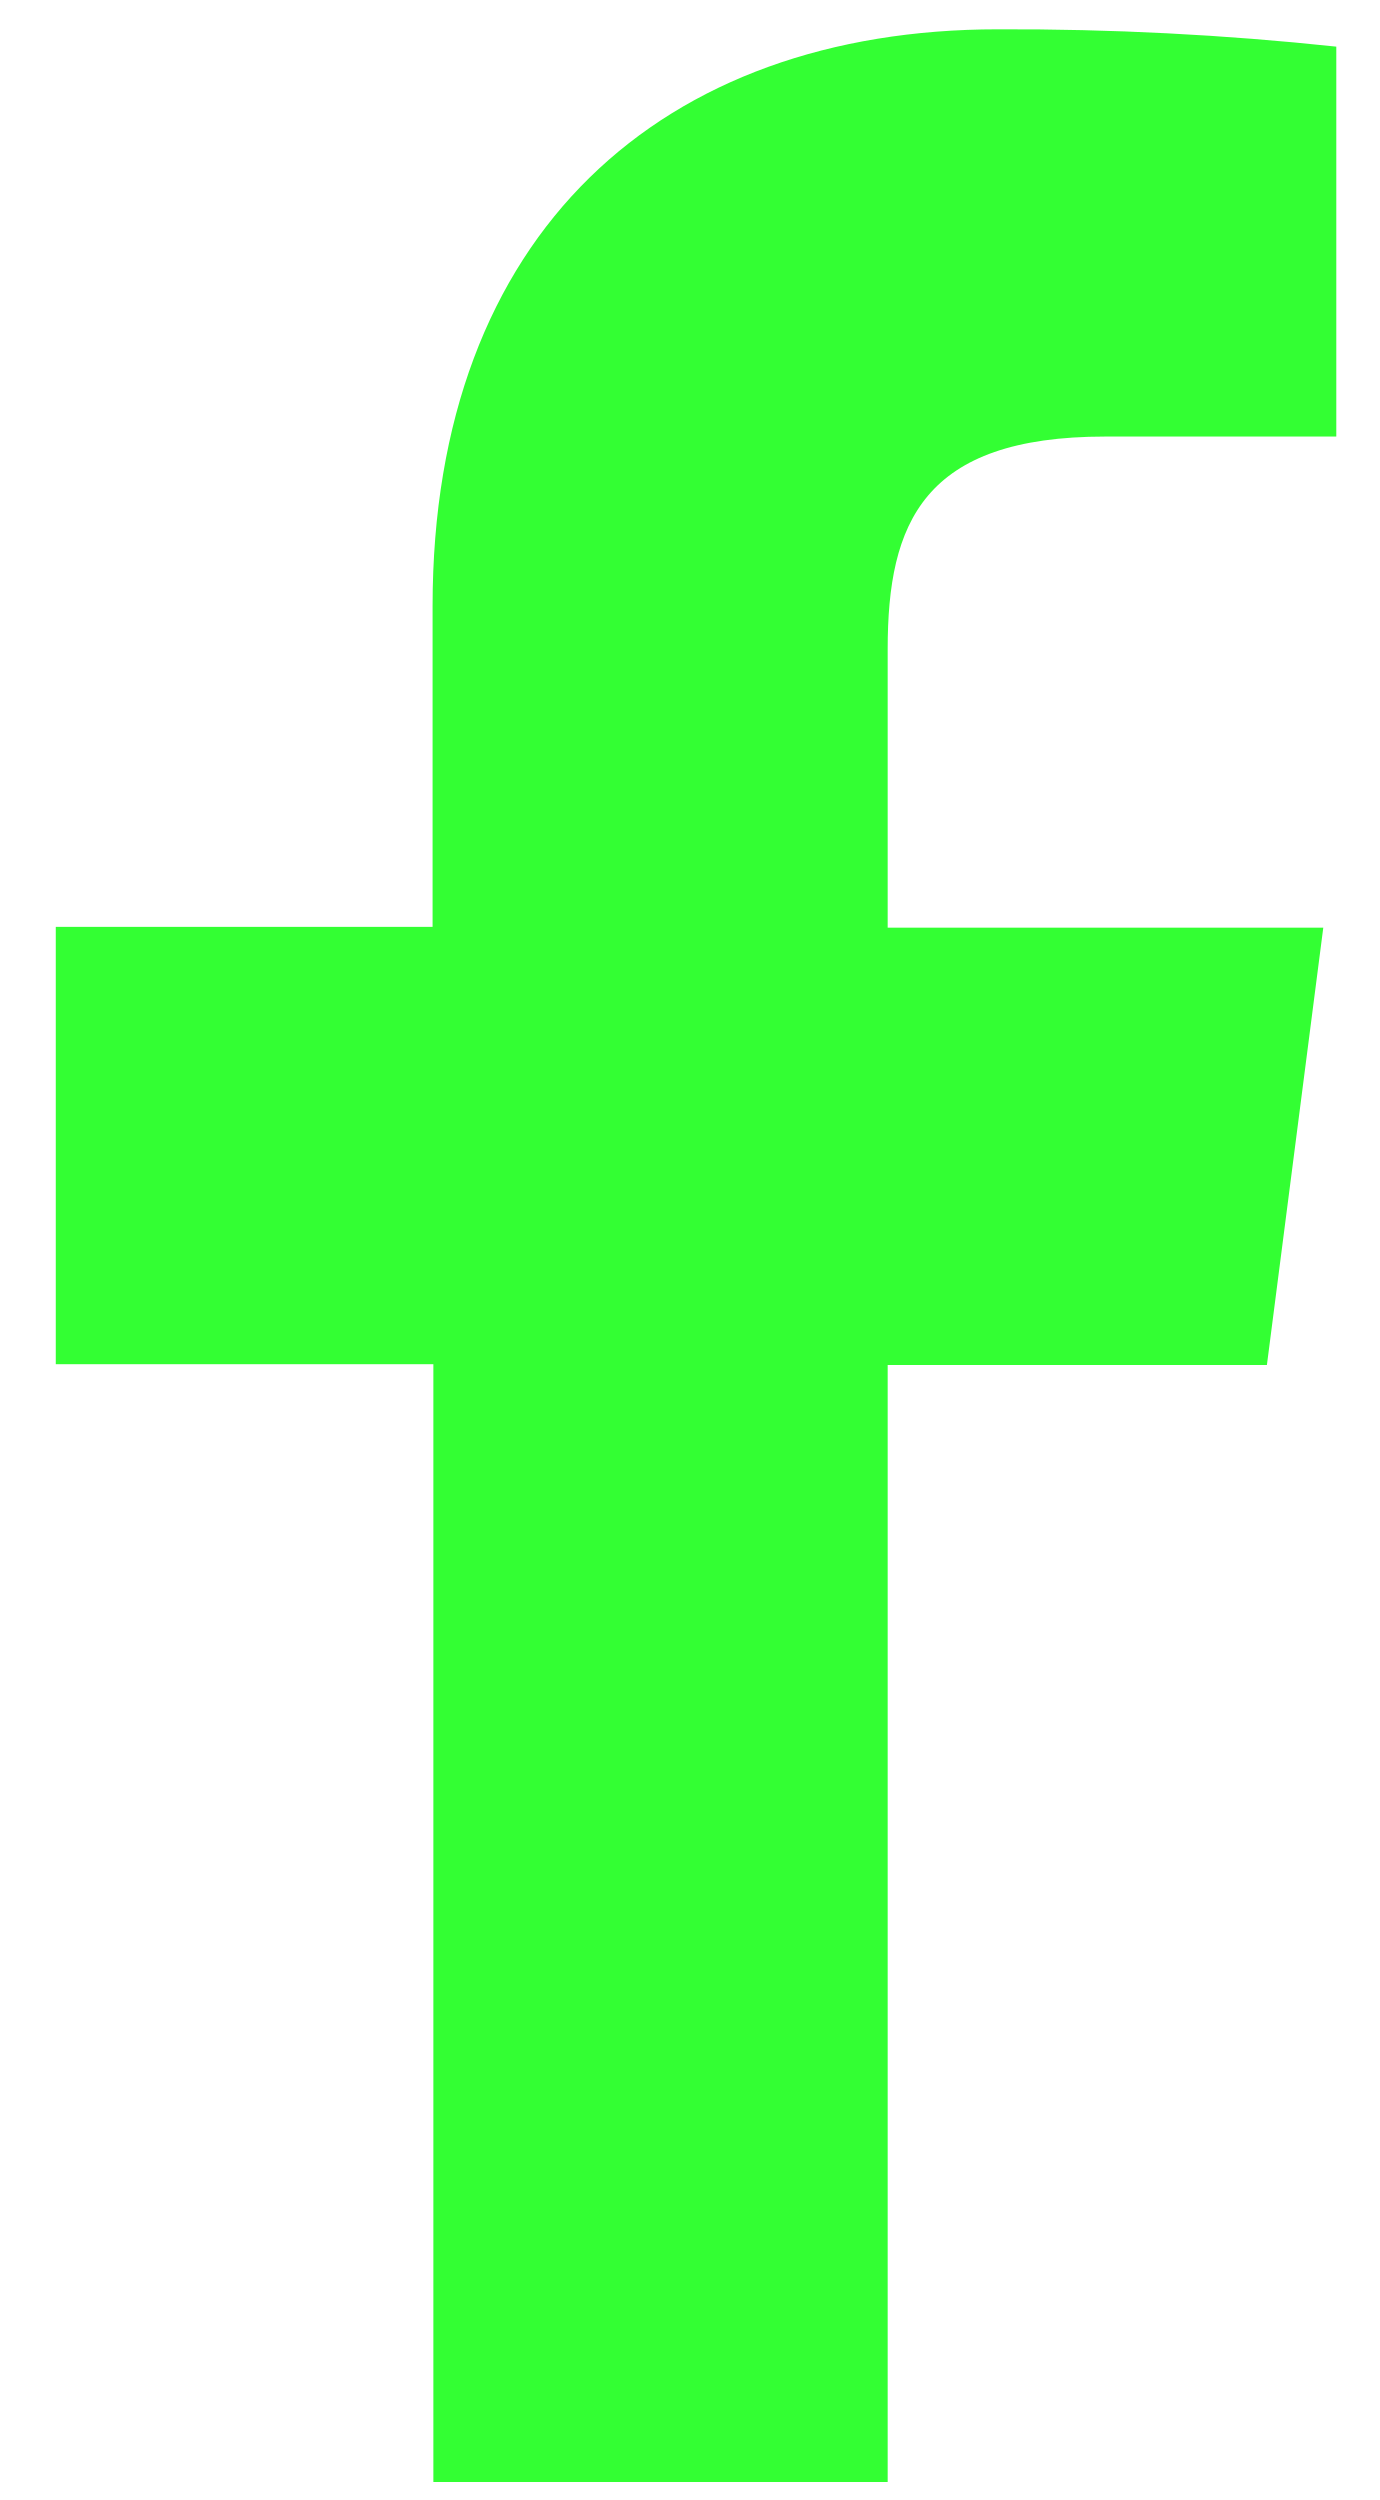
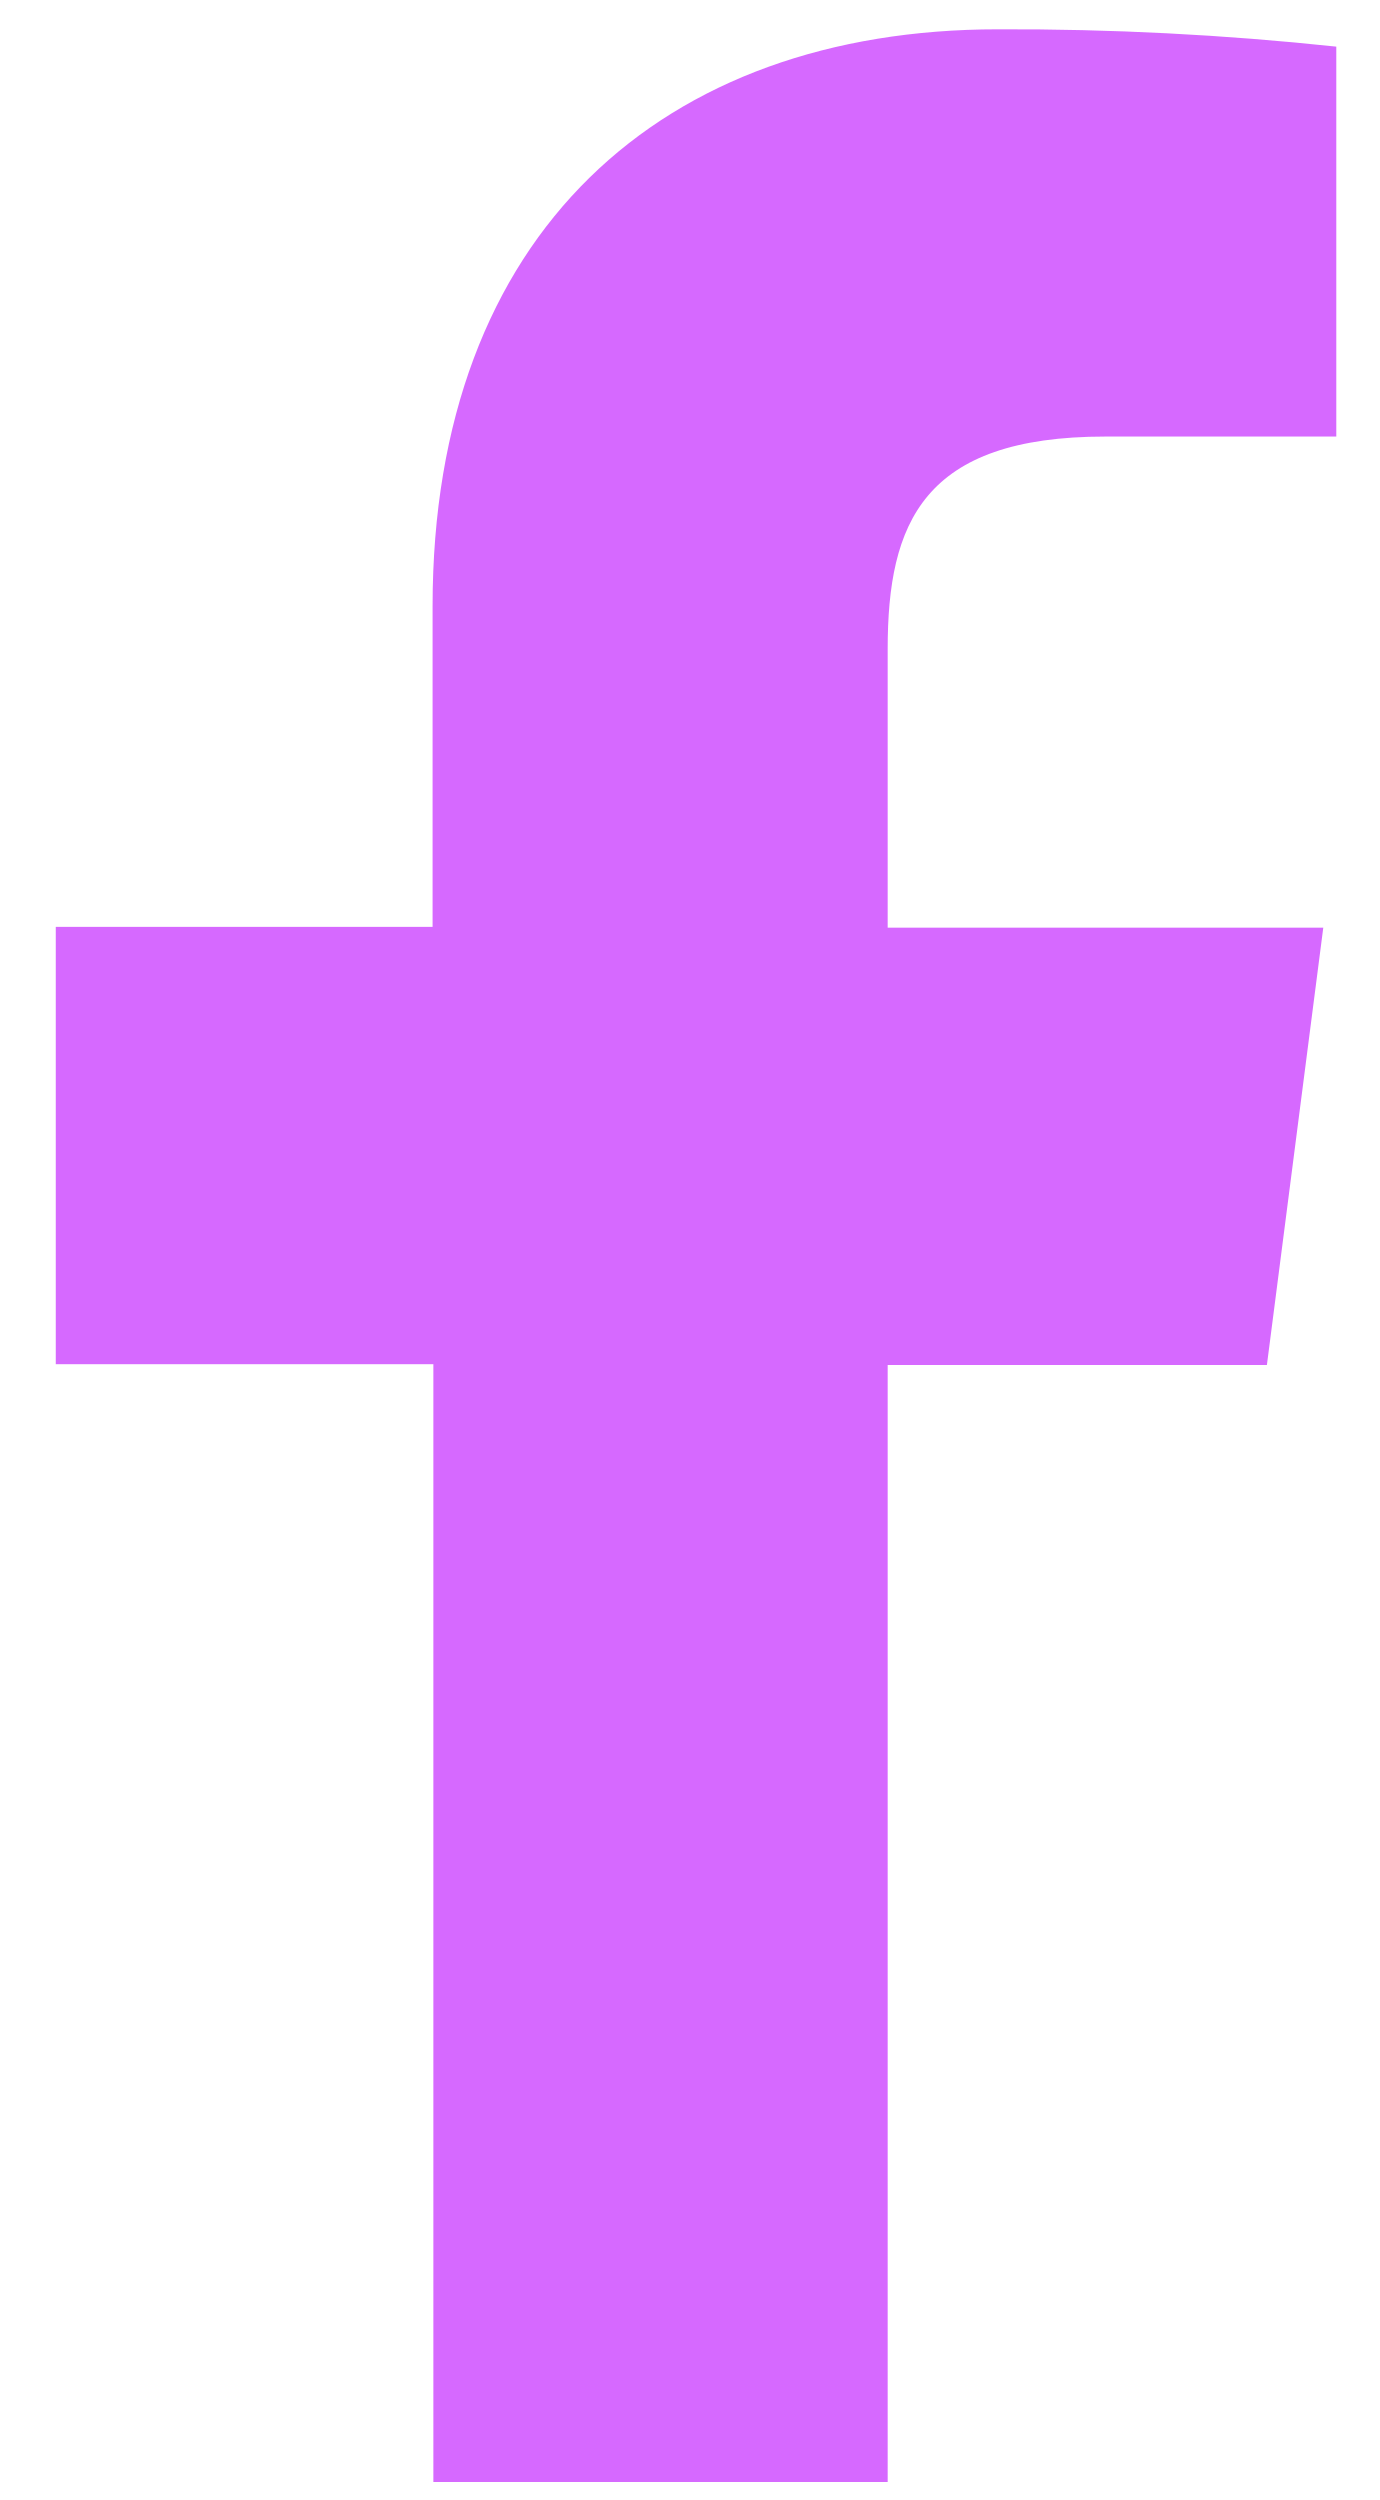
<svg xmlns="http://www.w3.org/2000/svg" width="16" height="29" viewBox="0 0 16 29" fill="none">
-   <path d="M10.297 28.791V15.834H14.696L15.35 10.761H10.297V7.53C10.297 6.066 10.707 5.064 12.822 5.064H15.501V0.541C14.197 0.402 12.887 0.335 11.576 0.34C7.687 0.34 5.018 2.699 5.018 7.029V10.752H0.647V15.825H5.027V28.791H10.297Z" fill="#00FF00" fill-opacity="0.8" />
+   <path d="M10.297 28.791V15.834H14.696L15.35 10.761H10.297V7.53C10.297 6.066 10.707 5.064 12.822 5.064H15.501V0.541C14.197 0.402 12.887 0.335 11.576 0.34C7.687 0.34 5.018 2.699 5.018 7.029V10.752H0.647V15.825H5.027V28.791H10.297Z" fill="#CC44FF" fill-opacity="0.8" />
</svg>
